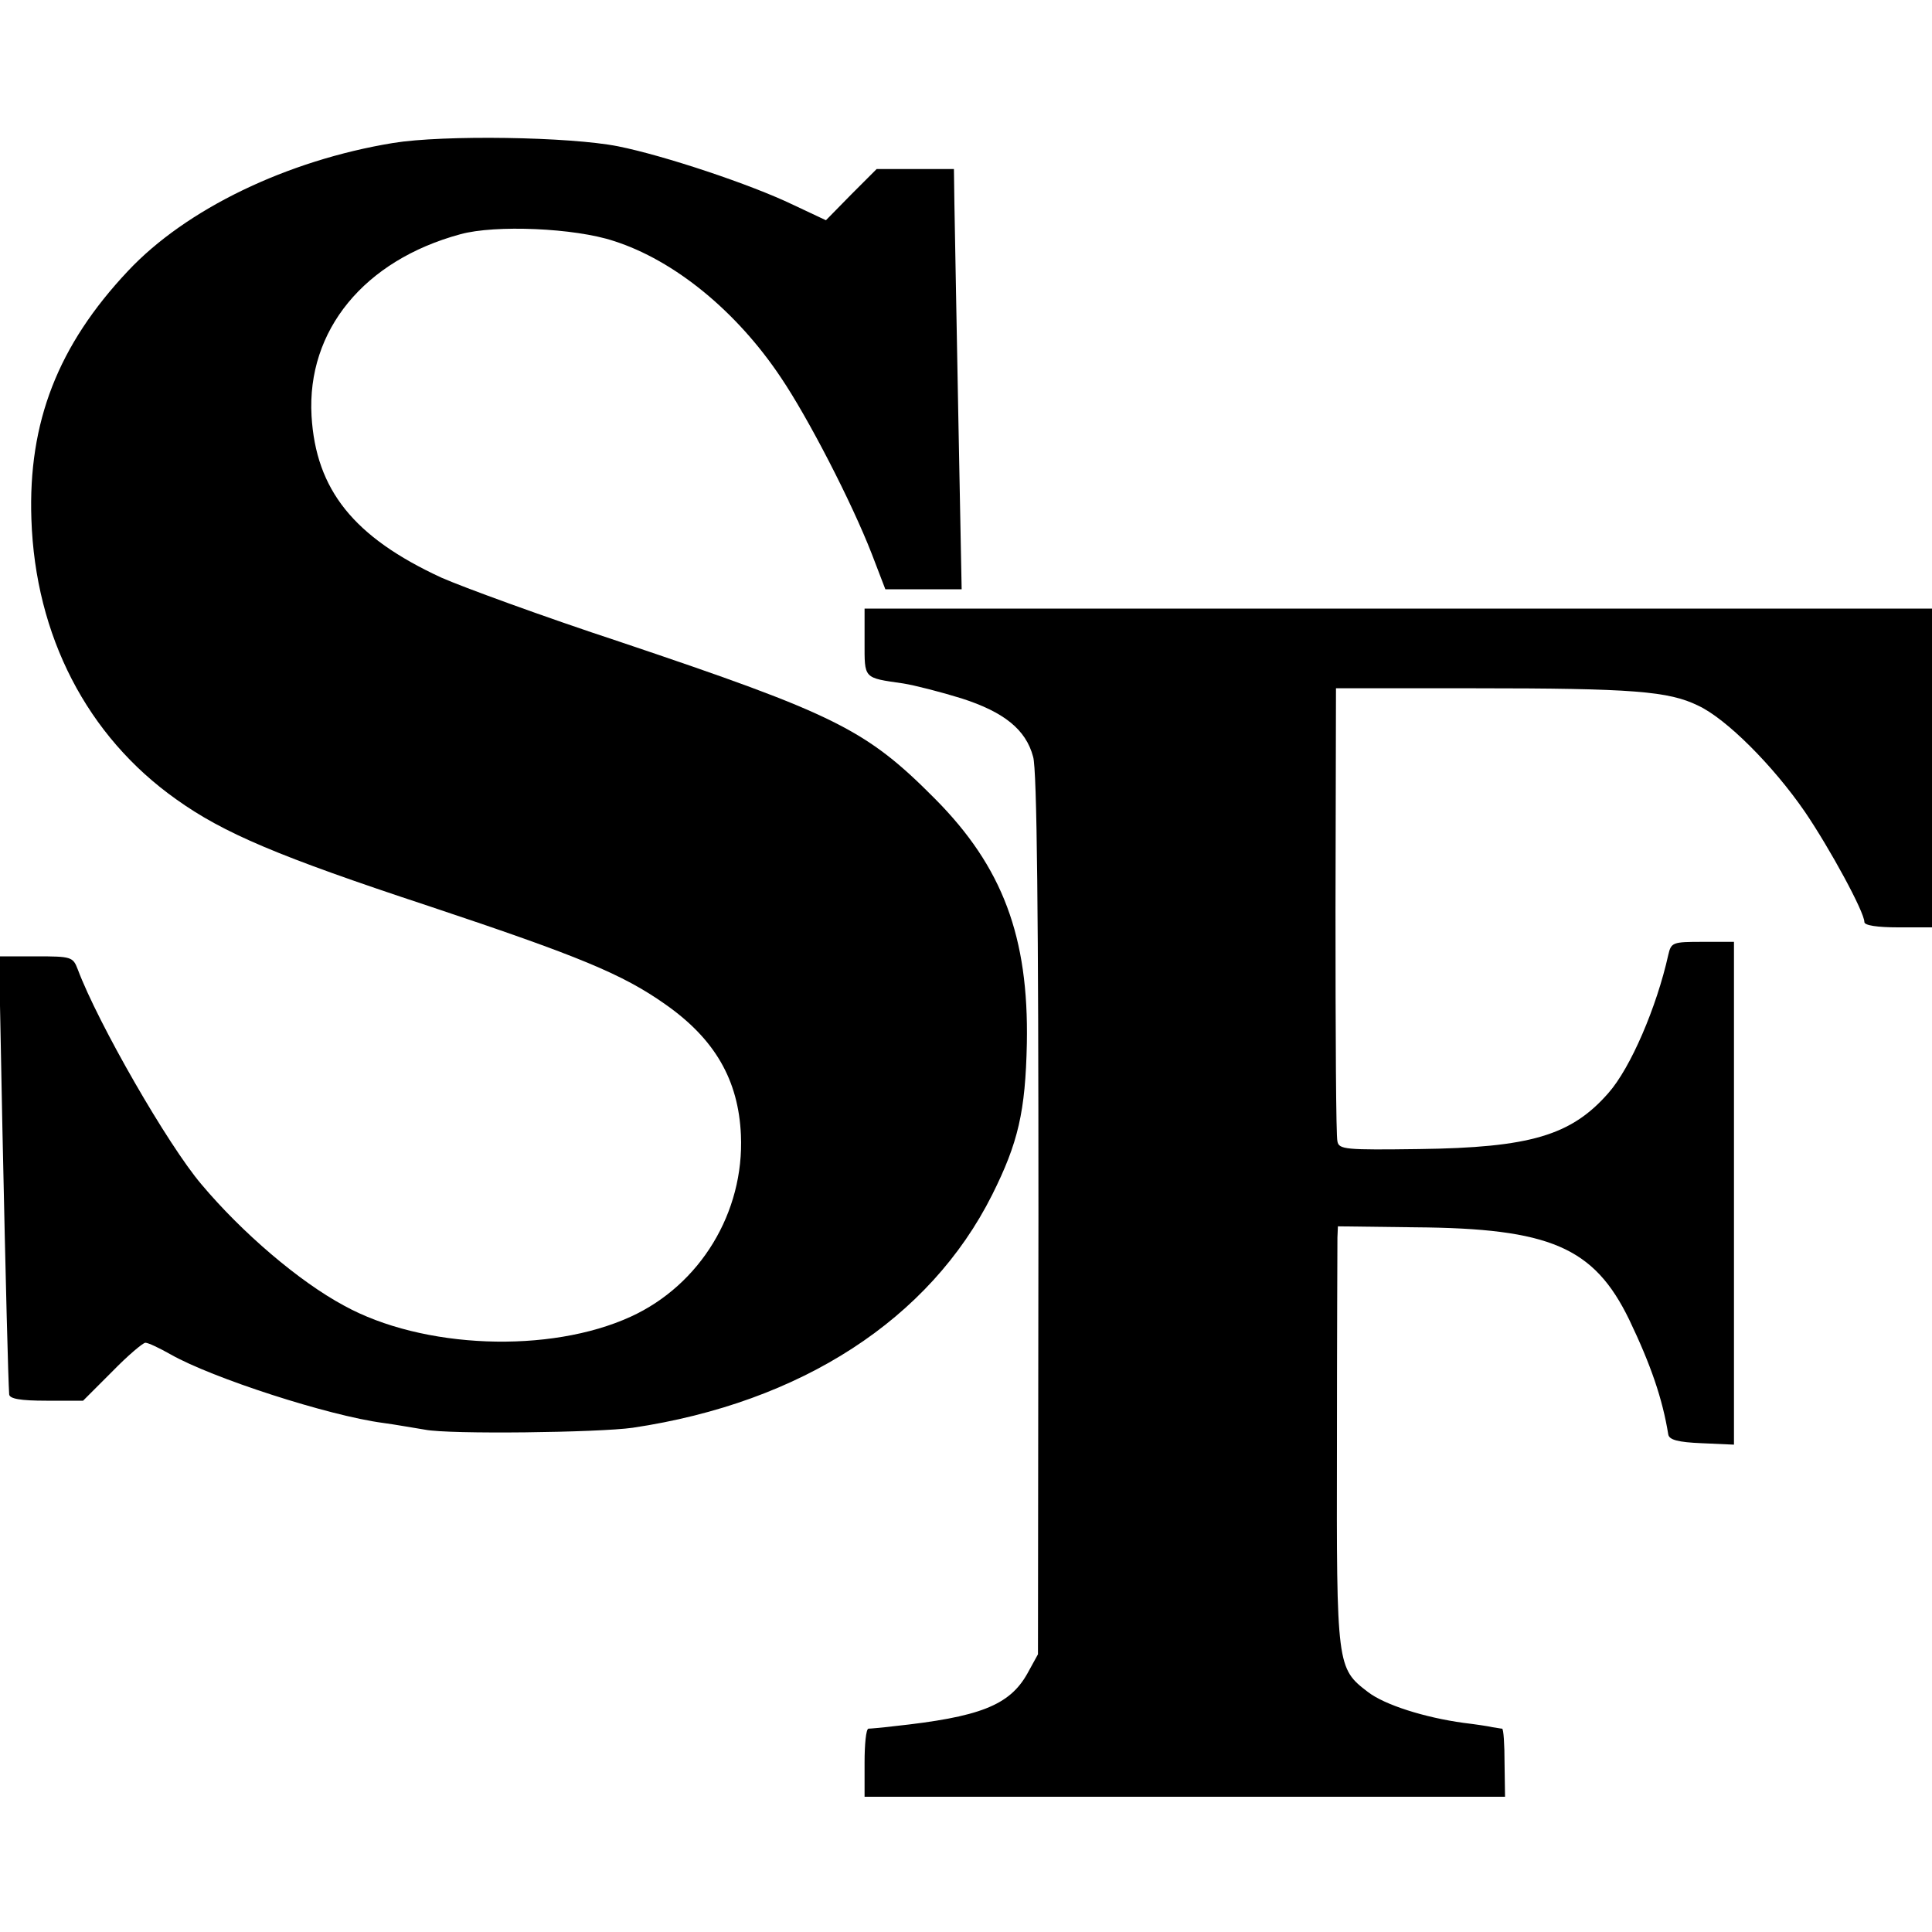
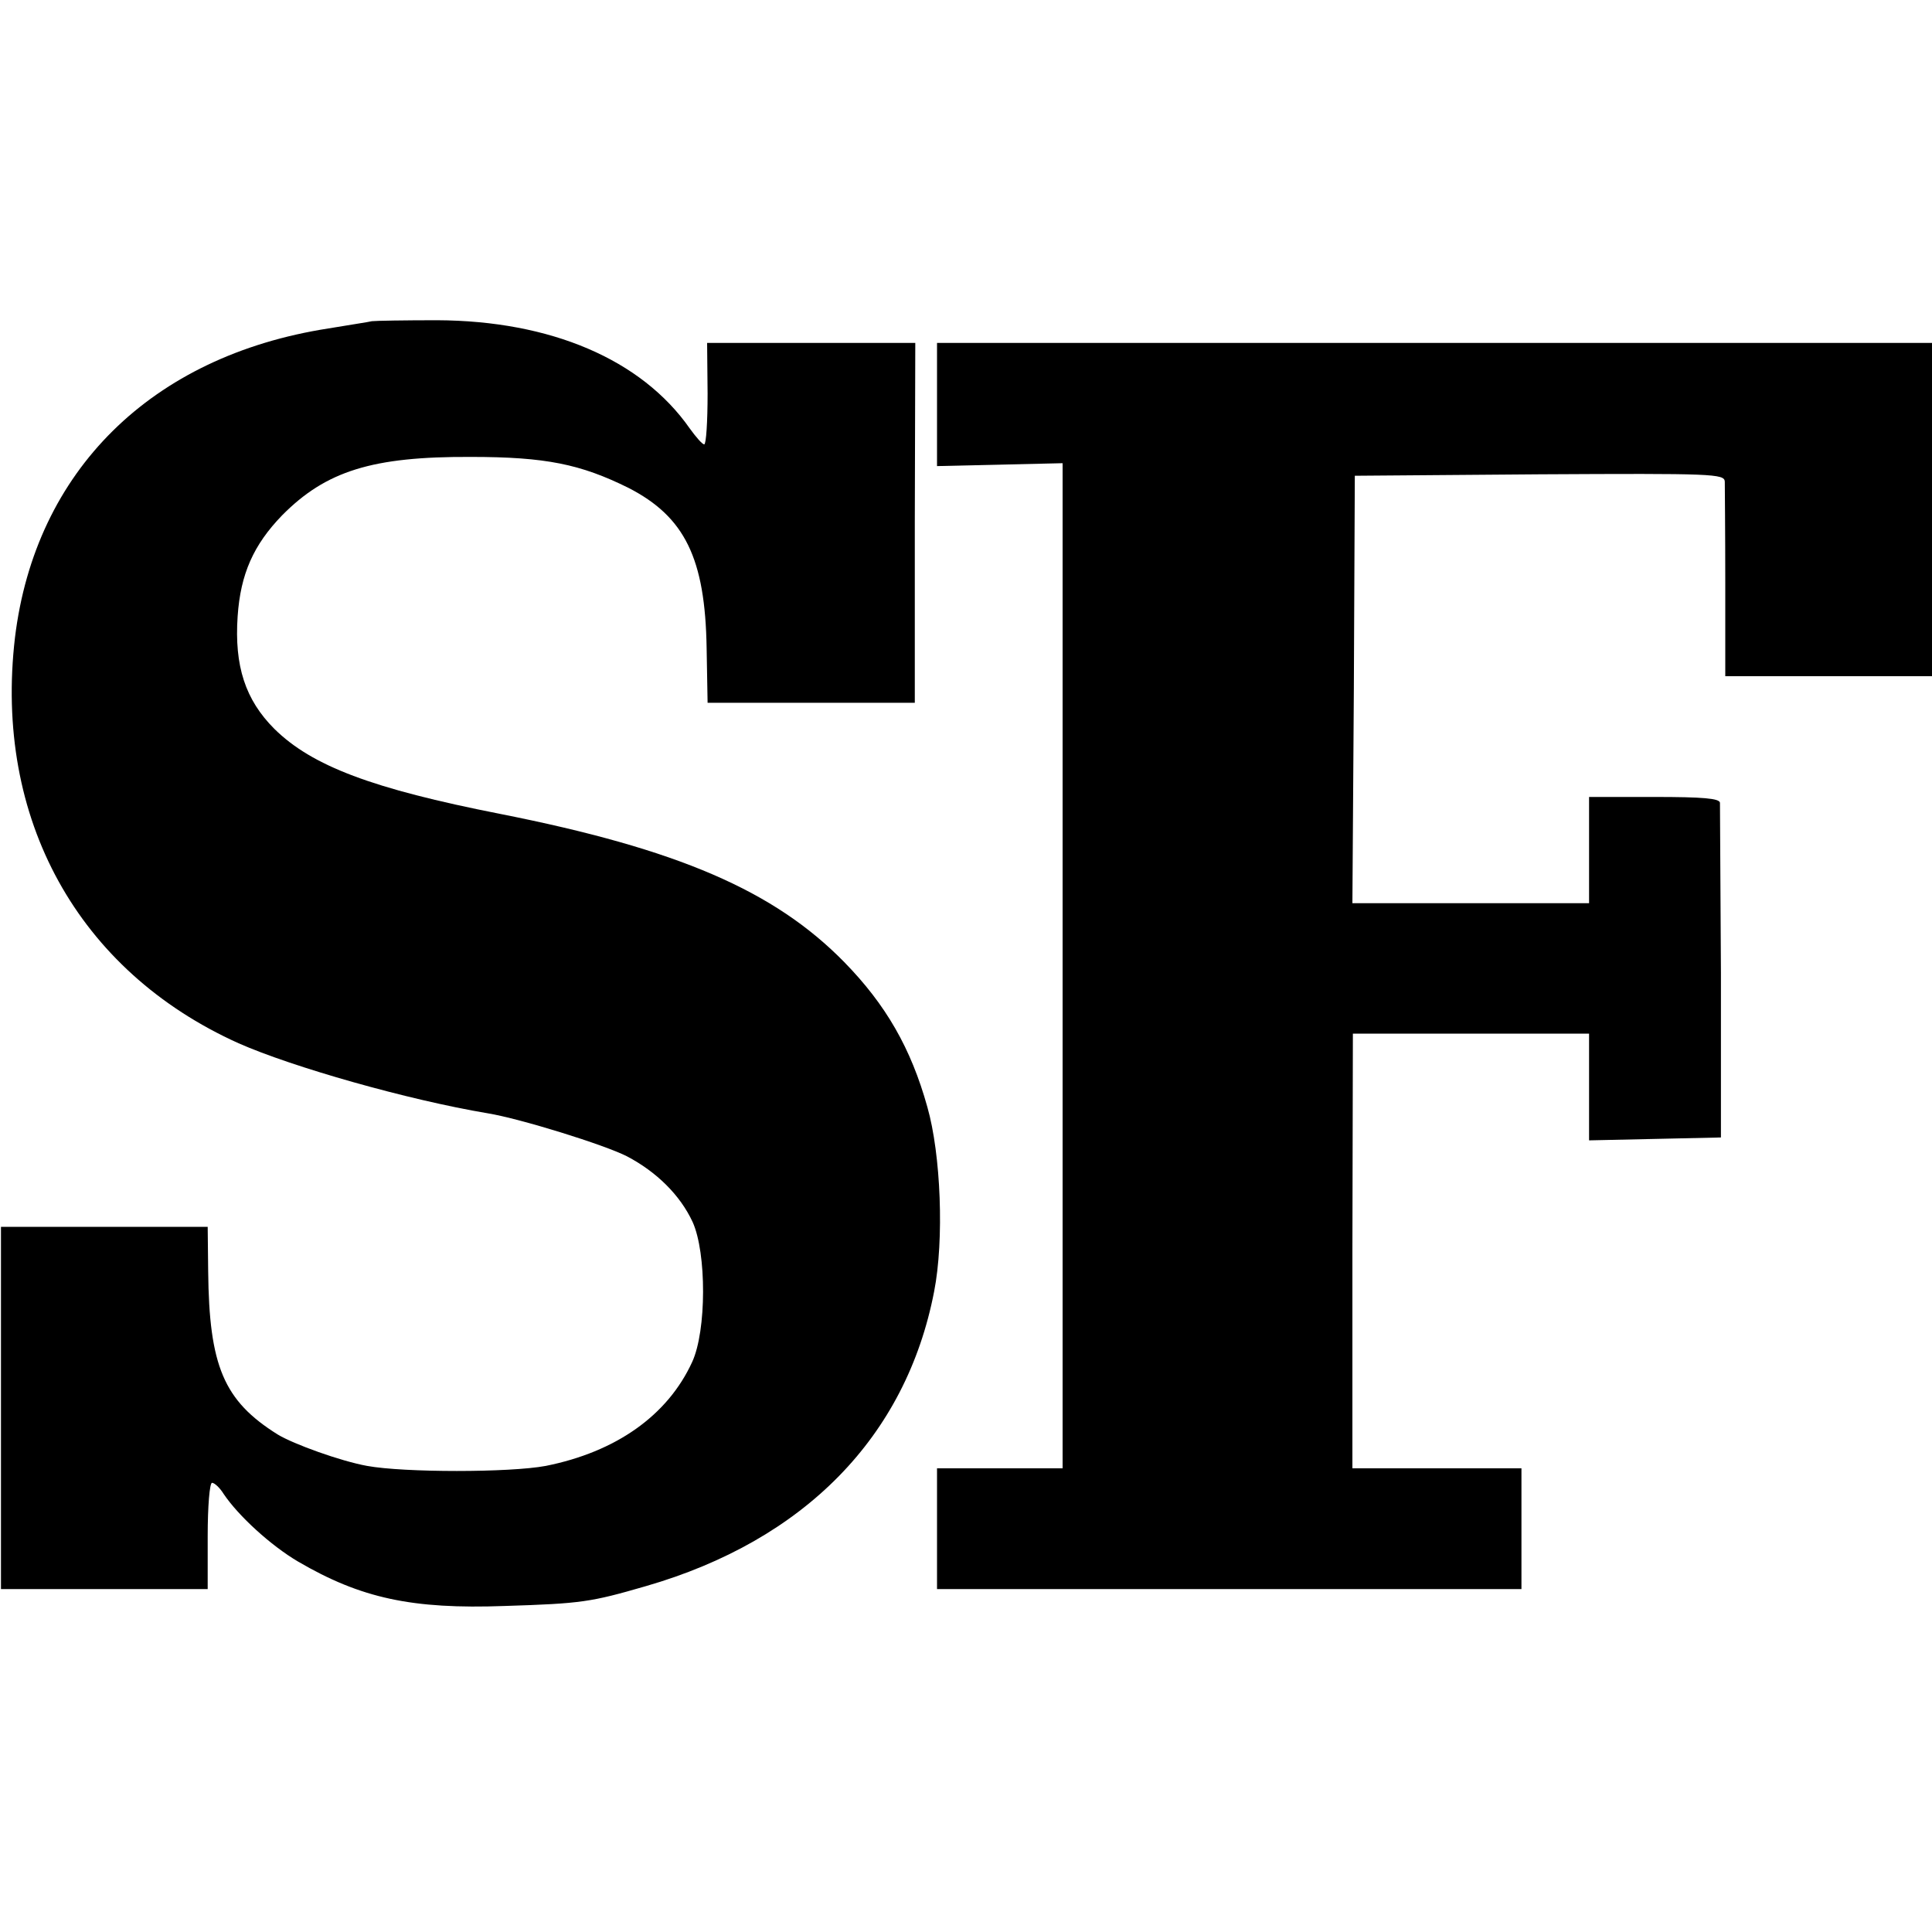
<svg xmlns="http://www.w3.org/2000/svg" version="1.0" width="400pt" height="400pt" viewBox="0 0 400 400" preserveAspectRatio="xMidYMid meet">
  <g transform="translate(0,400) scale(0.1,-0.1)" fill="#000000" stroke="none">
-     <path d="M814 3704 c-220 -36 -429 -137 -549 -265 -145 -154 -207 -313 -200 -514 8 -241 115 -449 300 -580 98 -70 211 -118 523 -221 312 -104 401 -141 489 -203 103 -72 152 -157 157 -271 7 -160 -84 -310 -228 -376 -168 -77 -431 -67 -594 23 -93 50 -211 151 -295 251 -69 81 -214 333 -256 445 -10 26 -13 27 -87 27 l-76 0 7 -357 c7 -331 12 -520 14 -550 1 -9 23 -13 77 -13 l76 0 60 60 c32 33 64 60 69 60 6 0 29 -11 52 -24 86 -49 327 -127 440 -142 23 -3 62 -10 87 -14 50 -10 360 -6 430 4 349 52 615 225 744 482 54 108 69 172 72 314 4 220 -50 365 -190 506 -143 144 -206 175 -652 325 -161 53 -327 114 -370 133 -182 84 -260 182 -269 335 -10 177 109 322 308 376 72 20 237 13 318 -14 125 -40 254 -145 346 -283 56 -83 146 -257 188 -365 l28 -73 79 0 79 0 -7 363 c-4 199 -7 395 -8 435 l-1 72 -80 0 -80 0 -53 -53 -52 -53 -68 32 c-87 42 -267 102 -362 121 -100 20 -362 24 -466 7z" />
-     <path d="M1790 2671 c0 -77 -3 -74 80 -86 25 -4 79 -18 121 -31 87 -28 133 -64 148 -121 8 -26 11 -337 11 -948 l-1 -910 -22 -40 c-37 -66 -99 -90 -277 -109 -25 -3 -48 -5 -52 -5 -5 -1 -8 -32 -8 -71 l0 -70 663 0 663 0 -1 70 c0 38 -2 70 -5 71 -3 0 -12 2 -20 3 -8 2 -35 6 -60 9 -80 11 -163 37 -198 64 -64 49 -65 53 -64 508 0 226 1 420 1 433 l1 23 160 -2 c279 -2 370 -41 443 -191 45 -94 69 -164 81 -238 2 -11 20 -16 69 -18 l67 -3 0 521 0 520 -65 0 c-62 0 -65 -1 -71 -27 -24 -108 -78 -234 -124 -286 -77 -88 -162 -113 -392 -116 -152 -2 -166 -1 -169 16 -3 10 -4 225 -4 478 l1 460 285 0 c330 0 404 -6 465 -36 58 -27 155 -124 221 -220 51 -75 123 -207 123 -228 0 -7 27 -11 70 -11 l70 0 0 330 0 330 -1105 0 -1105 0 0 -69z" />
+     <path d="M770 3335 c-8 -2 -49 -8 -90 -15 -367 -57 -607 -295 -649 -640 -44 -375 130 -690 463 -840 111 -49 349 -117 516 -145 67 -11 241 -65 288 -89 61 -32 110 -80 136 -136 29 -64 29 -225 -1 -290 -51 -111 -158 -186 -303 -215 -75 -14 -293 -14 -370 0 -55 10 -152 45 -185 65 -112 70 -142 142 -144 338 l-1 92 -214 0 -214 0 0 -375 0 -375 214 0 214 0 0 110 c0 61 4 110 9 110 5 0 16 -10 24 -23 31 -46 98 -107 154 -140 130 -76 236 -99 428 -92 159 5 178 8 292 41 329 95 539 310 597 610 21 107 14 284 -14 382 -34 122 -86 212 -172 300 -145 148 -344 234 -713 307 -264 52 -389 99 -467 176 -60 60 -83 130 -76 233 6 88 33 148 92 209 91 92 187 122 391 121 155 0 227 -15 326 -64 117 -60 159 -146 162 -332 l2 -113 215 0 214 0 0 373 1 372 -216 0 -215 0 1 -105 c0 -58 -3 -105 -7 -105 -4 0 -17 15 -30 33 -100 143 -288 223 -523 224 -66 0 -127 -1 -135 -2z" />
+     <path d="M1940 3163 l0 -128 130 3 130 3 0 -1040 0 -1041 -130 0 -130 0 0 -125 0 -125 605 0 605 0 0 125 0 125 -175 0 -175 0 0 450 1 450 244 0 245 0 0 -110 0 -111 137 3 136 3 0 340 c-1 187 -2 346 -2 353 -1 9 -35 12 -136 12 l-135 0 0 -110 0 -110 -245 0 -245 0 3 443 2 442 383 3 c359 2 382 1 383 -15 0 -10 1 -105 1 -210 l0 -193 214 0 214 0 0 345 0 345 -1030 0 -1030 0 0 -127z" />
  </g>
</svg>
